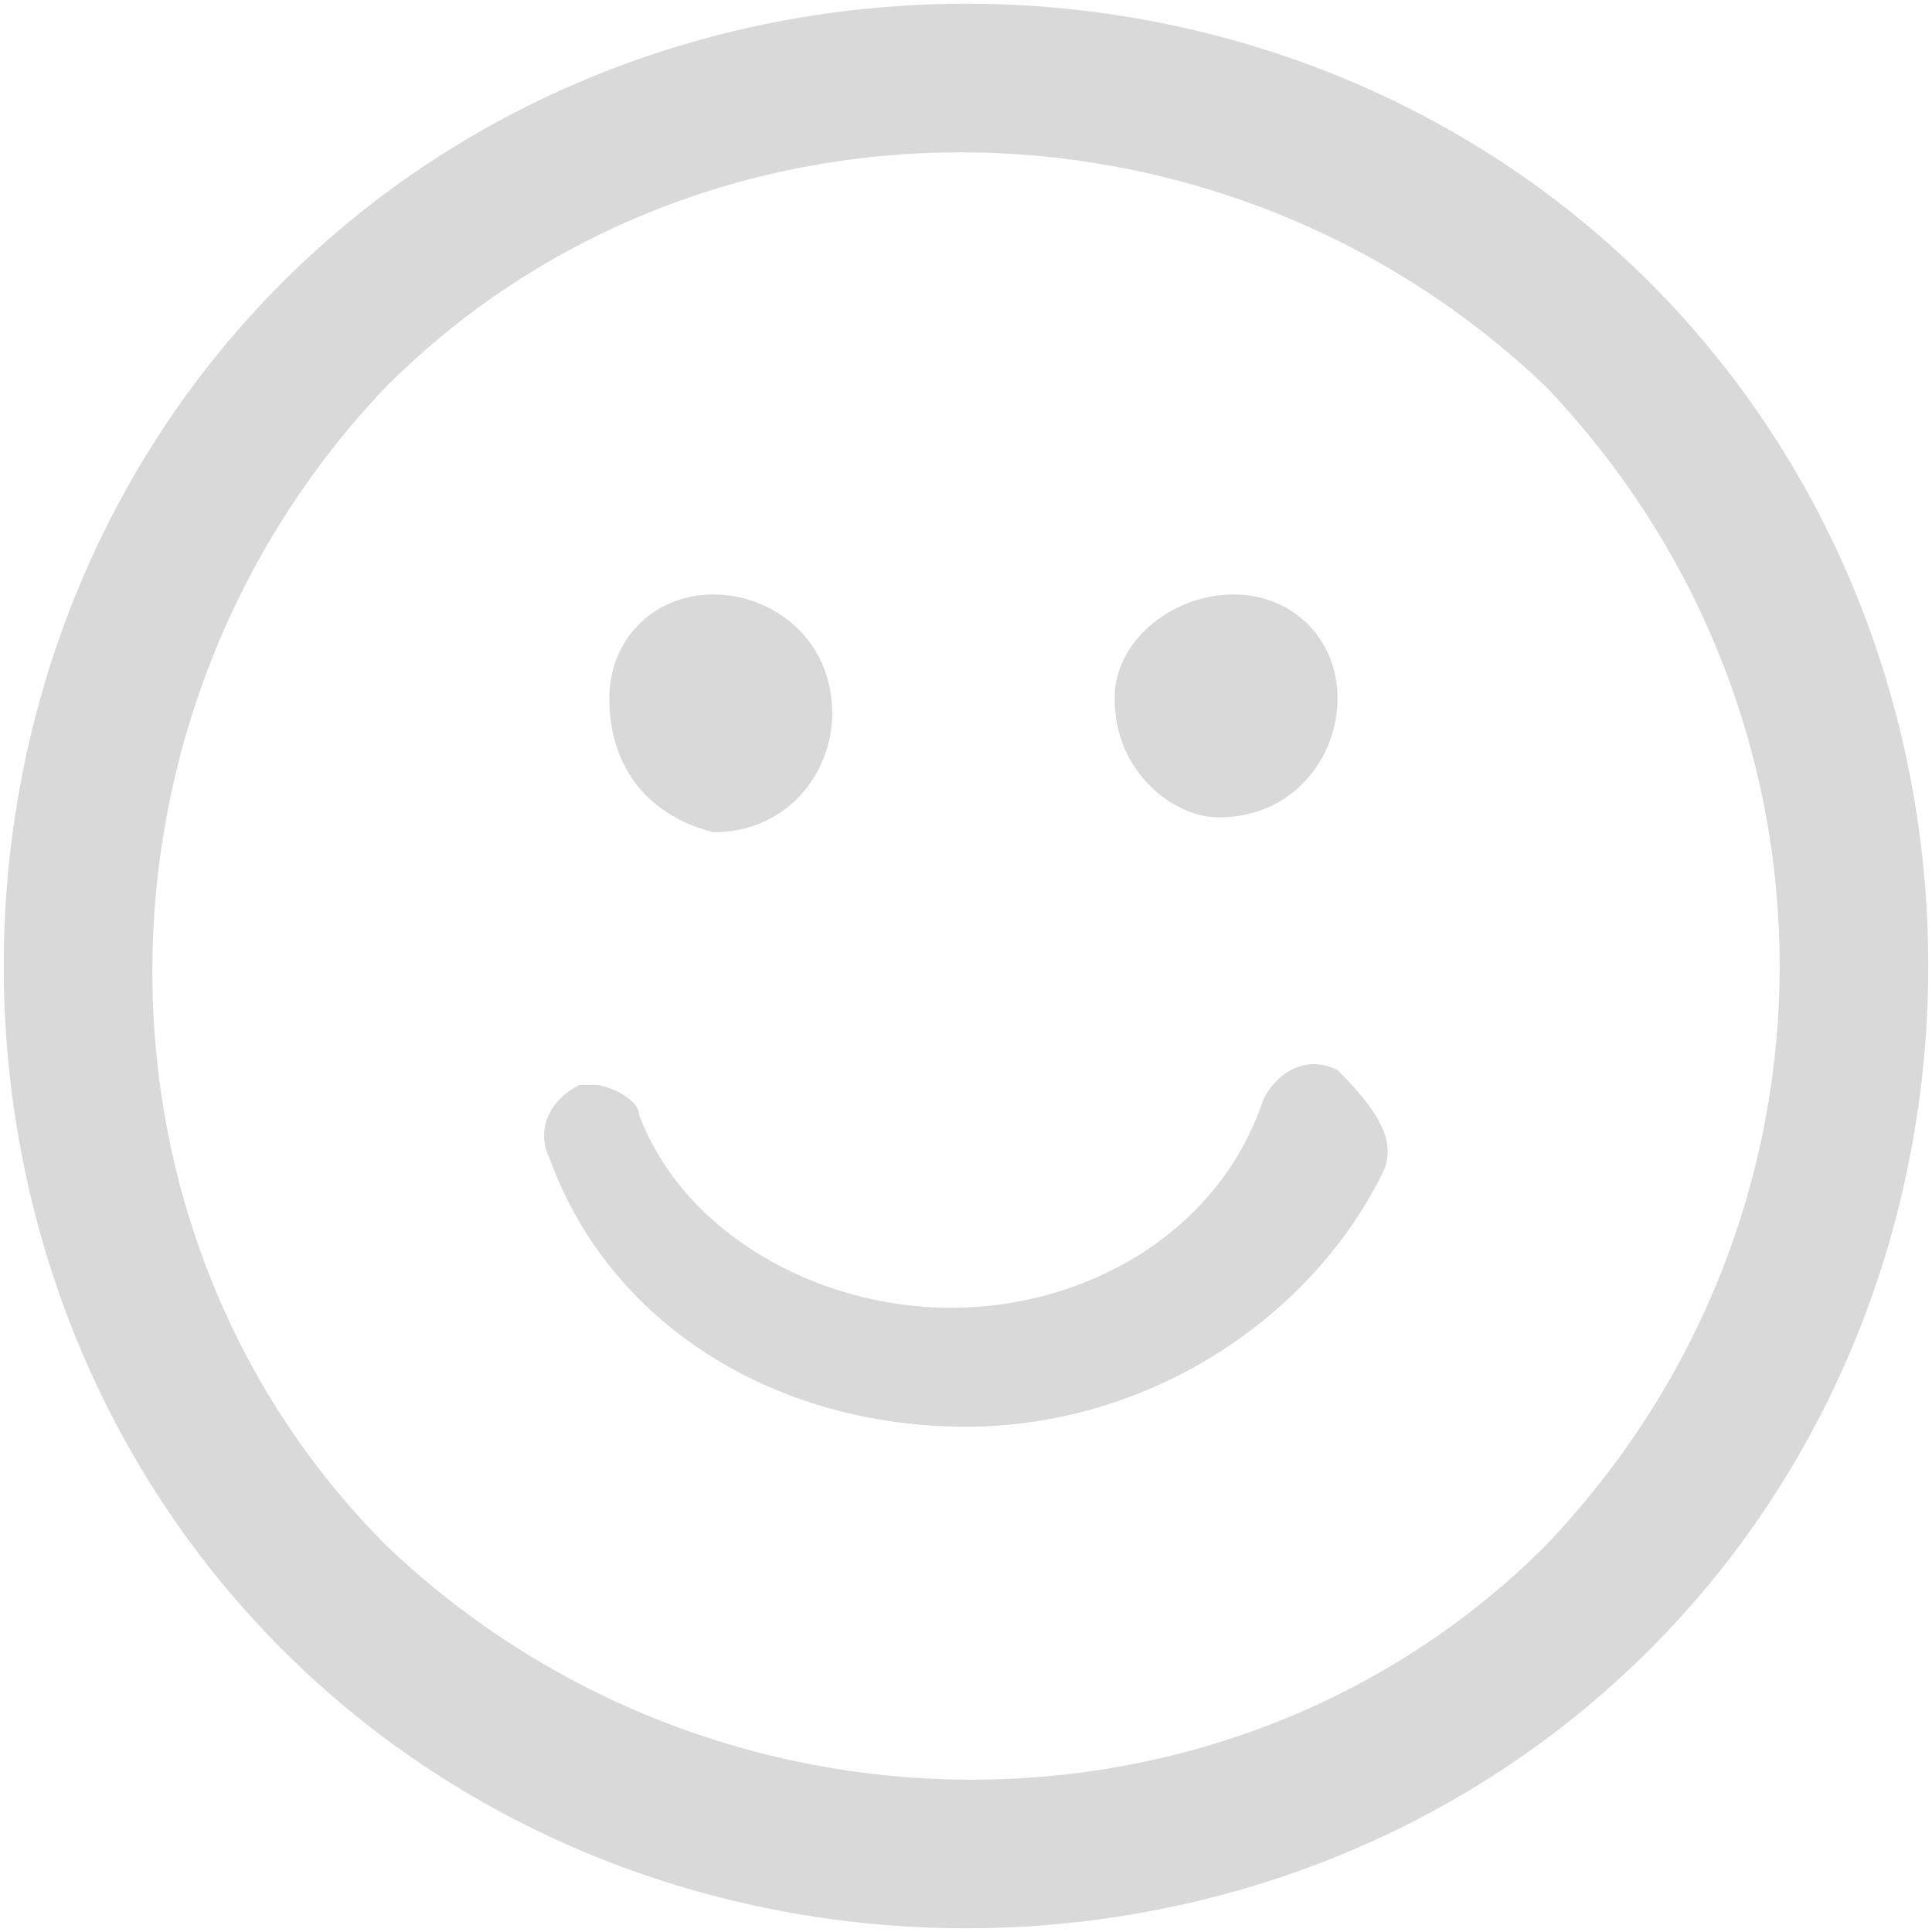
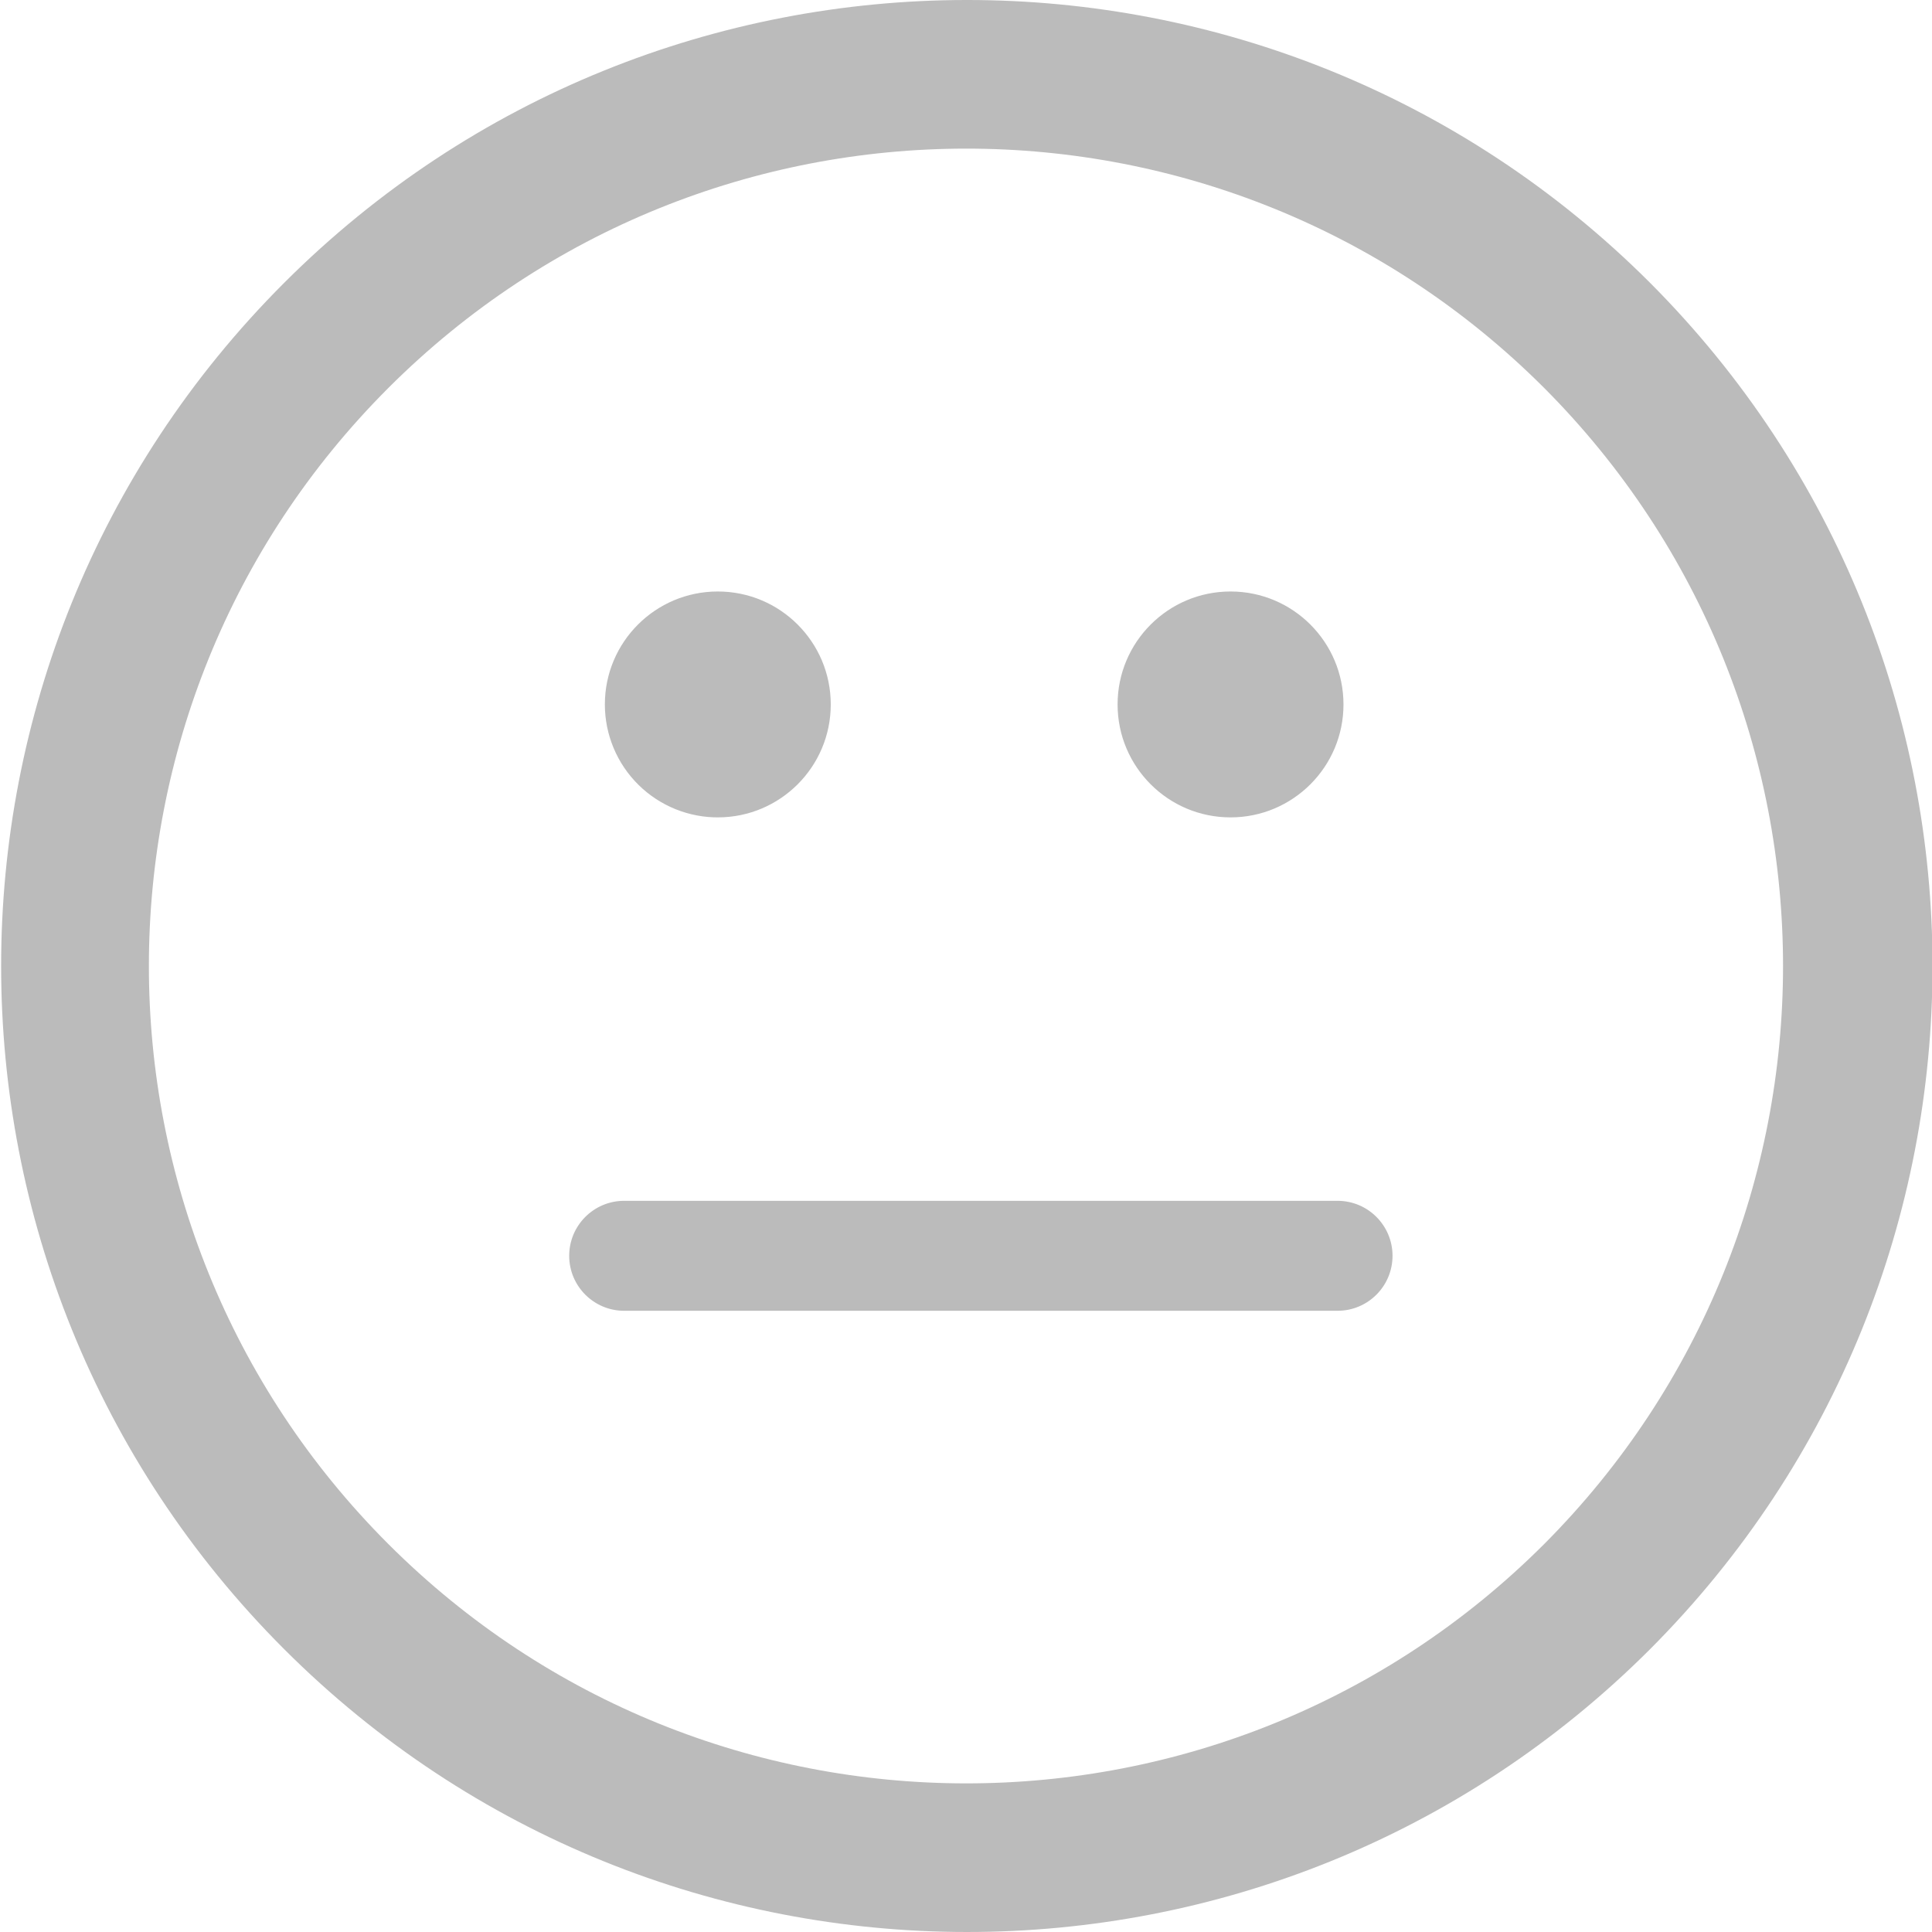
- <svg xmlns="http://www.w3.org/2000/svg" version="1.1" id="Layer_1" x="0px" y="0px" viewBox="0 0 13 13" style="enable-background:new 0 0 13 13;" xml:space="preserve">
-   <style type="text/css">
- 	.st0{fill:#d9d9d9;}
- </style>
-   <path class="st0" d="M11.1,1.9c-2.5-2.5-6.7-2.5-9.2,0c-2.5,2.5-2.5,6.7,0,9.2c2.5,2.5,6.7,2.5,9.2,0C13.6,8.6,13.6,4.4,11.1,1.9  L11.1,1.9z M10.4,10.4c-2.1,2.1-5.6,2.1-7.8,0c-2.1-2.1-2.1-5.6,0-7.8c2.1-2.1,5.6-2.1,7.8,0C12.5,4.8,12.5,8.2,10.4,10.4L10.4,10.4  z M4.1,4.7C4.1,4.3,4.4,4,4.8,4c0.4,0,0.8,0.3,0.8,0.8c0,0.4-0.3,0.8-0.8,0.8C4.4,5.5,4.1,5.2,4.1,4.7L4.1,4.7z M7.5,4.7  C7.5,4.3,7.9,4,8.3,4C8.7,4,9,4.3,9,4.7c0,0.4-0.3,0.8-0.8,0.8C7.9,5.5,7.5,5.2,7.5,4.7L7.5,4.7z M9.3,7.9C8.8,8.9,7.7,9.6,6.5,9.6  c-1.3,0-2.4-0.7-2.8-1.8c-0.1-0.2,0-0.4,0.2-0.5c0,0,0.1,0,0.1,0c0.1,0,0.3,0.1,0.3,0.2c0.3,0.8,1.2,1.3,2.1,1.3  c0.9,0,1.8-0.5,2.1-1.4c0.1-0.2,0.3-0.3,0.5-0.2C9.3,7.5,9.4,7.7,9.3,7.9L9.3,7.9z M9.3,7.9" />
+ <svg xmlns="http://www.w3.org/2000/svg" id="Layer_1" data-name="Layer 1" viewBox="0 0 13 13">
+   <defs>
+     <style>.cls-1{fill:#bbb;fill-rule:evenodd;}</style>
+   </defs>
+   <path class="cls-1" d="M8.28,5.5a0.76,0.76,0,1,0-.76-0.76A0.76,0.76,0,0,0,8.28,5.5Zm-3.45,0a0.76,0.76,0,1,0-.76-0.76A0.76,0.76,0,0,0,4.84,5.5ZM11.1,1.9a6.5,6.5,0,1,0,0,9.2A6.51,6.51,0,0,0,11.1,1.9Zm-0.71,8.49a5.5,5.5,0,1,1,0-7.78A5.51,5.51,0,0,1,10.39,10.39ZM9,8.08H4.2a0.37,0.37,0,1,0,0,.74H9A0.37,0.37,0,0,0,9,8.08Z" transform="translate(0 0)" />
</svg>
